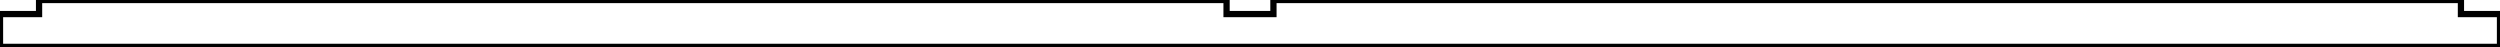
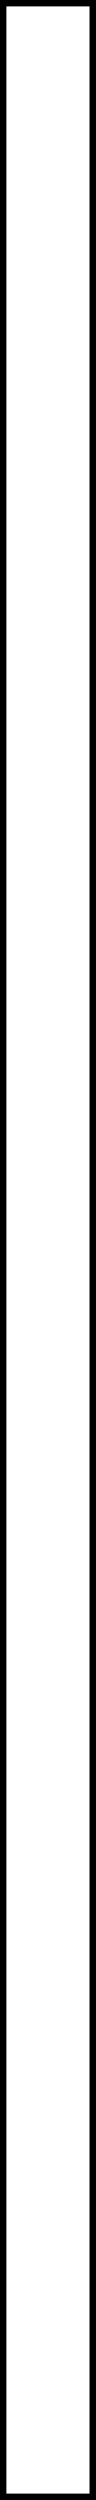
- <svg xmlns="http://www.w3.org/2000/svg" baseProfile="tiny" height="0.75 mm" width="40 mm" viewBox="0 0 40 0.75" version="1.1" stroke="black" stroke-width=".1" fill="none">
-   <path d="M19.625 0.225 L20 0.225 L20.375 0.225 L20.375 0.075 L20.375 0 L29.875 0 L39.375 0 L39.375 0.075 L39.375 0.225 L39.688 0.225 L40 0.225 L40 0.375 L40 0.487 L40 0.75 L20 0.75 L0 0.75 L0 0.487 L0 0.375 L0 0.225 L0.312 0.225 L0.625 0.225 L0.625 0.075 L0.625 0 L10.125 0 L19.625 0 L19.625 0.075 z" />
+ <svg xmlns="http://www.w3.org/2000/svg" baseProfile="tiny" height="19.55 mm" width="0.75 mm" viewBox="0 0 0.75 19.55" version="1.1" stroke="black" stroke-width=".1" fill="none">
+   <path d="M0 19.55 L0 19.434 L0 19.325 L0 10 L0 0 L0.375 0 L0.75 0 L0.75 10 L0.75 19.325 L0.75 19.434 L0.75 19.55 L0.375 19.55 z" />
</svg>
